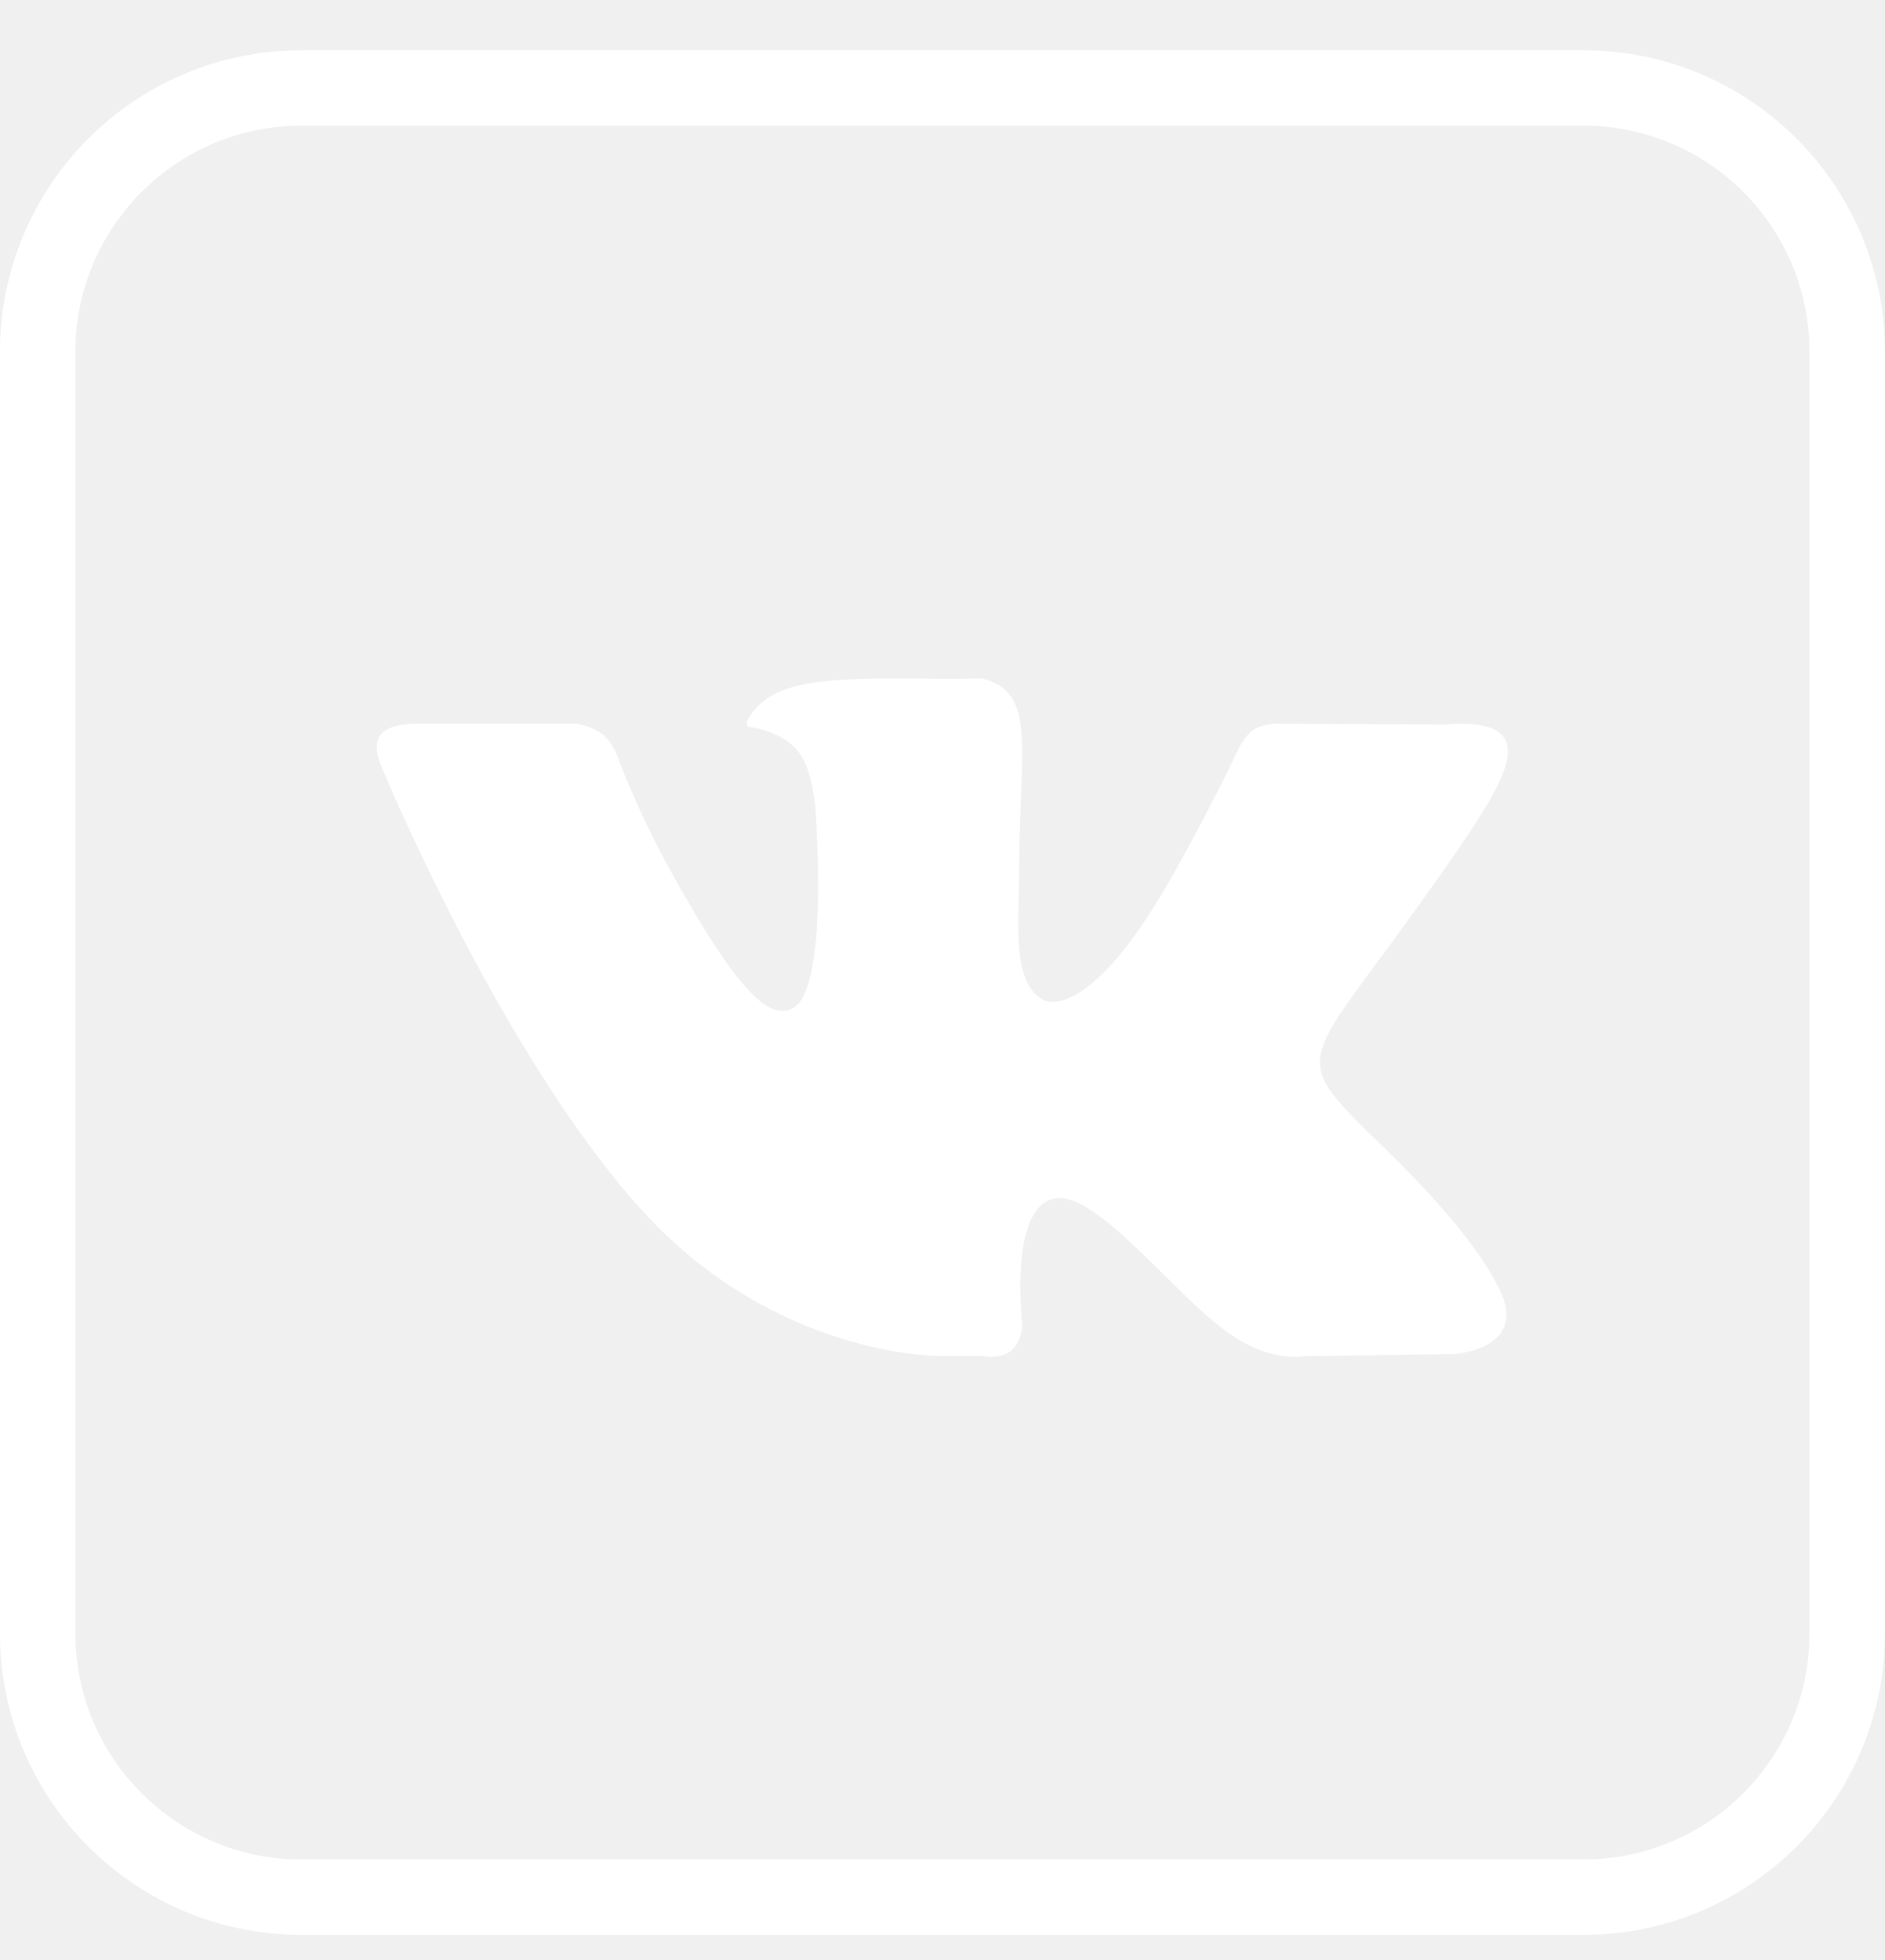
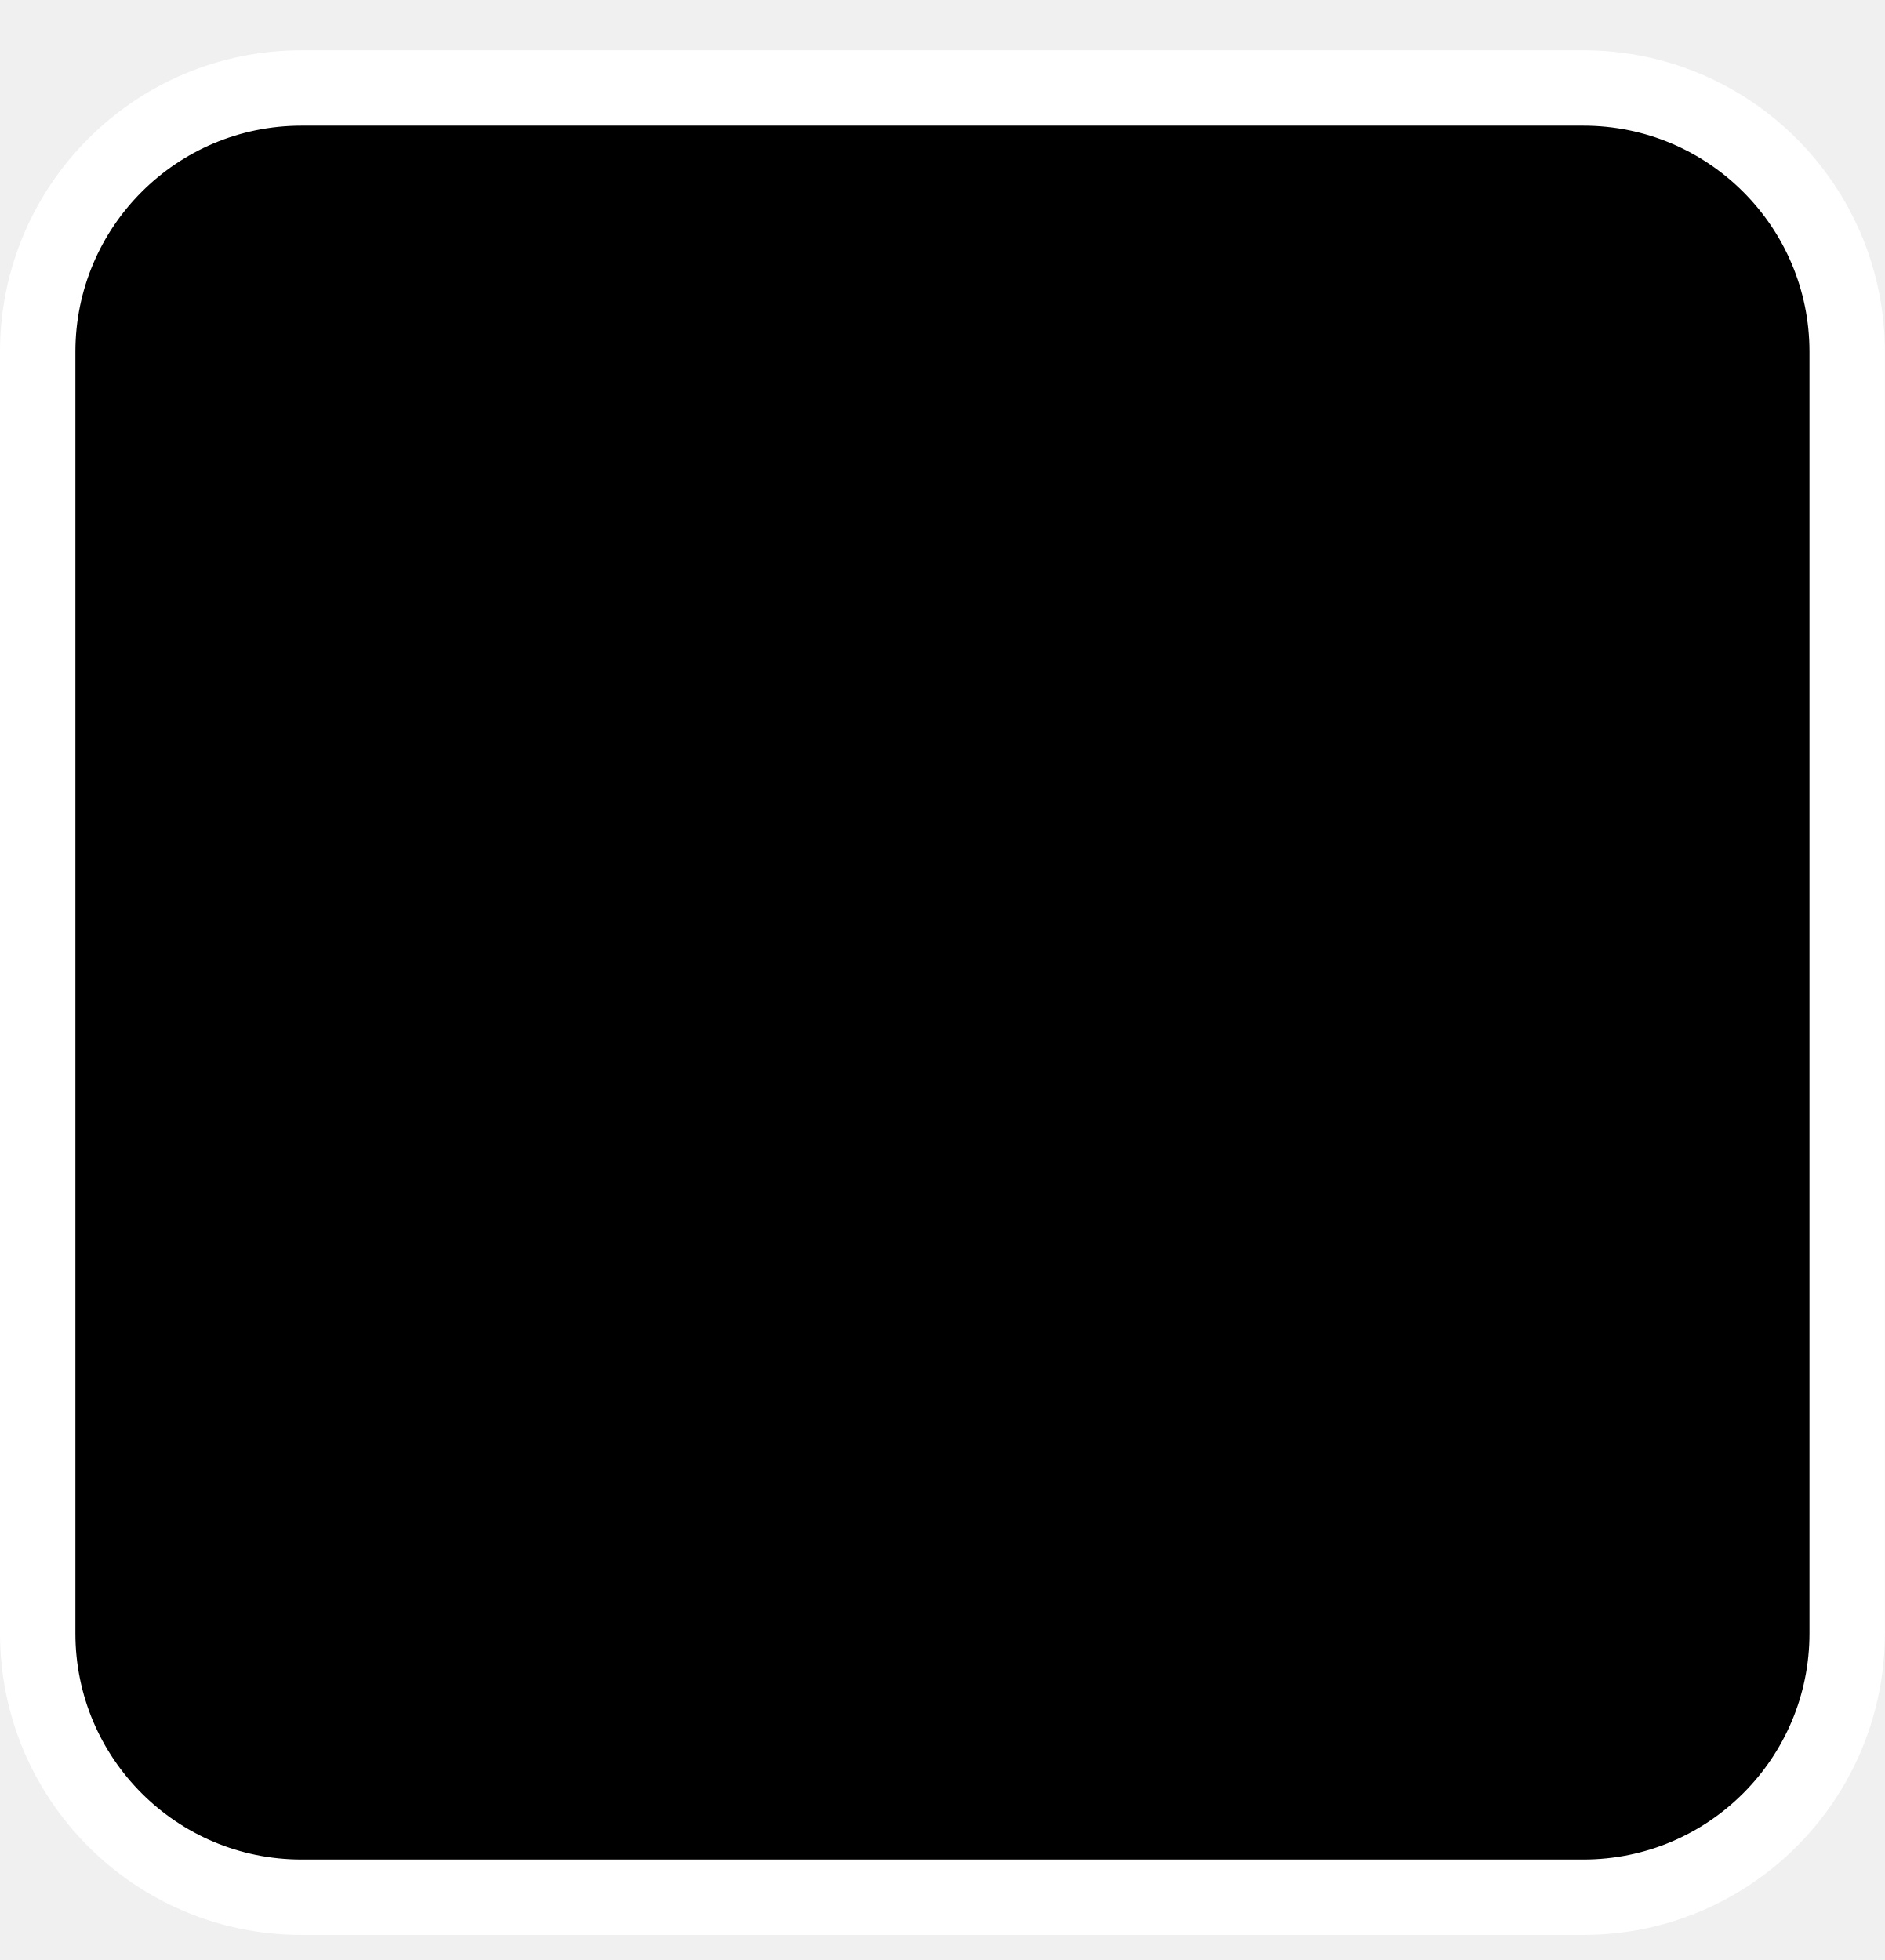
- <svg xmlns="http://www.w3.org/2000/svg" width="25" height="26" fill="none">
+ <svg xmlns="http://www.w3.org/2000/svg" viewBox="0 0 25 26">
  <rect x=".5" y="1.167" width="24" height="24" rx="3.5" stroke="#fff" />
-   <path d="M18.348 15.215c1.207 1.17 1.458 1.741 1.499 1.811.498.867-.553.935-.553.935l-2.012.03s-.435.09-1.003-.32c-.754-.54-1.784-1.945-2.336-1.762-.562.185-.383 1.659-.383 1.659s.005.18-.122.325c-.14.153-.412.094-.412.094h-.58s-2.148.01-3.9-1.898C6.637 14.01 5.04 10.123 5.04 10.123s-.097-.247.007-.378c.12-.147.444-.145.444-.145h2.153s.201.028.346.14c.122.092.188.265.188.265s.26.724.722 1.559c.899 1.626 1.318 1.982 1.623 1.806.444-.255.31-2.298.31-2.298s.01-.743-.224-1.074c-.18-.257-.518-.332-.667-.354-.123-.014.077-.309.335-.44.387-.197 1.073-.211 1.88-.202.63.007.868-.002.868-.002.742.187.491.914.491 2.648 0 .558-.097 1.34.288 1.598.165.115.758.132 1.765-1.661.48-.85.858-1.65.858-1.65s.082-.18.202-.255c.127-.08.294-.08.294-.08l2.266.012s.682-.09.79.234c.116.337-.278.928-1.202 2.22-1.521 2.12-1.69 1.923-.43 3.149z" fill="#fff" />
+   <path fill="currentColor" d="M18.348 15.215c1.207 1.17 1.458 1.741 1.499 1.811.498.867-.553.935-.553.935l-2.012.03s-.435.09-1.003-.32c-.754-.54-1.784-1.945-2.336-1.762-.562.185-.383 1.659-.383 1.659s.005.18-.122.325c-.14.153-.412.094-.412.094h-.58s-2.148.01-3.9-1.898C6.637 14.01 5.04 10.123 5.04 10.123s-.097-.247.007-.378c.12-.147.444-.145.444-.145h2.153s.201.028.346.14c.122.092.188.265.188.265s.26.724.722 1.559c.899 1.626 1.318 1.982 1.623 1.806.444-.255.31-2.298.31-2.298s.01-.743-.224-1.074c-.18-.257-.518-.332-.667-.354-.123-.014.077-.309.335-.44.387-.197 1.073-.211 1.88-.202.63.007.868-.002.868-.002.742.187.491.914.491 2.648 0 .558-.097 1.34.288 1.598.165.115.758.132 1.765-1.661.48-.85.858-1.65.858-1.65s.082-.18.202-.255c.127-.08.294-.08.294-.08l2.266.012s.682-.09.79.234c.116.337-.278.928-1.202 2.22-1.521 2.12-1.69 1.923-.43 3.149z" />
</svg>
